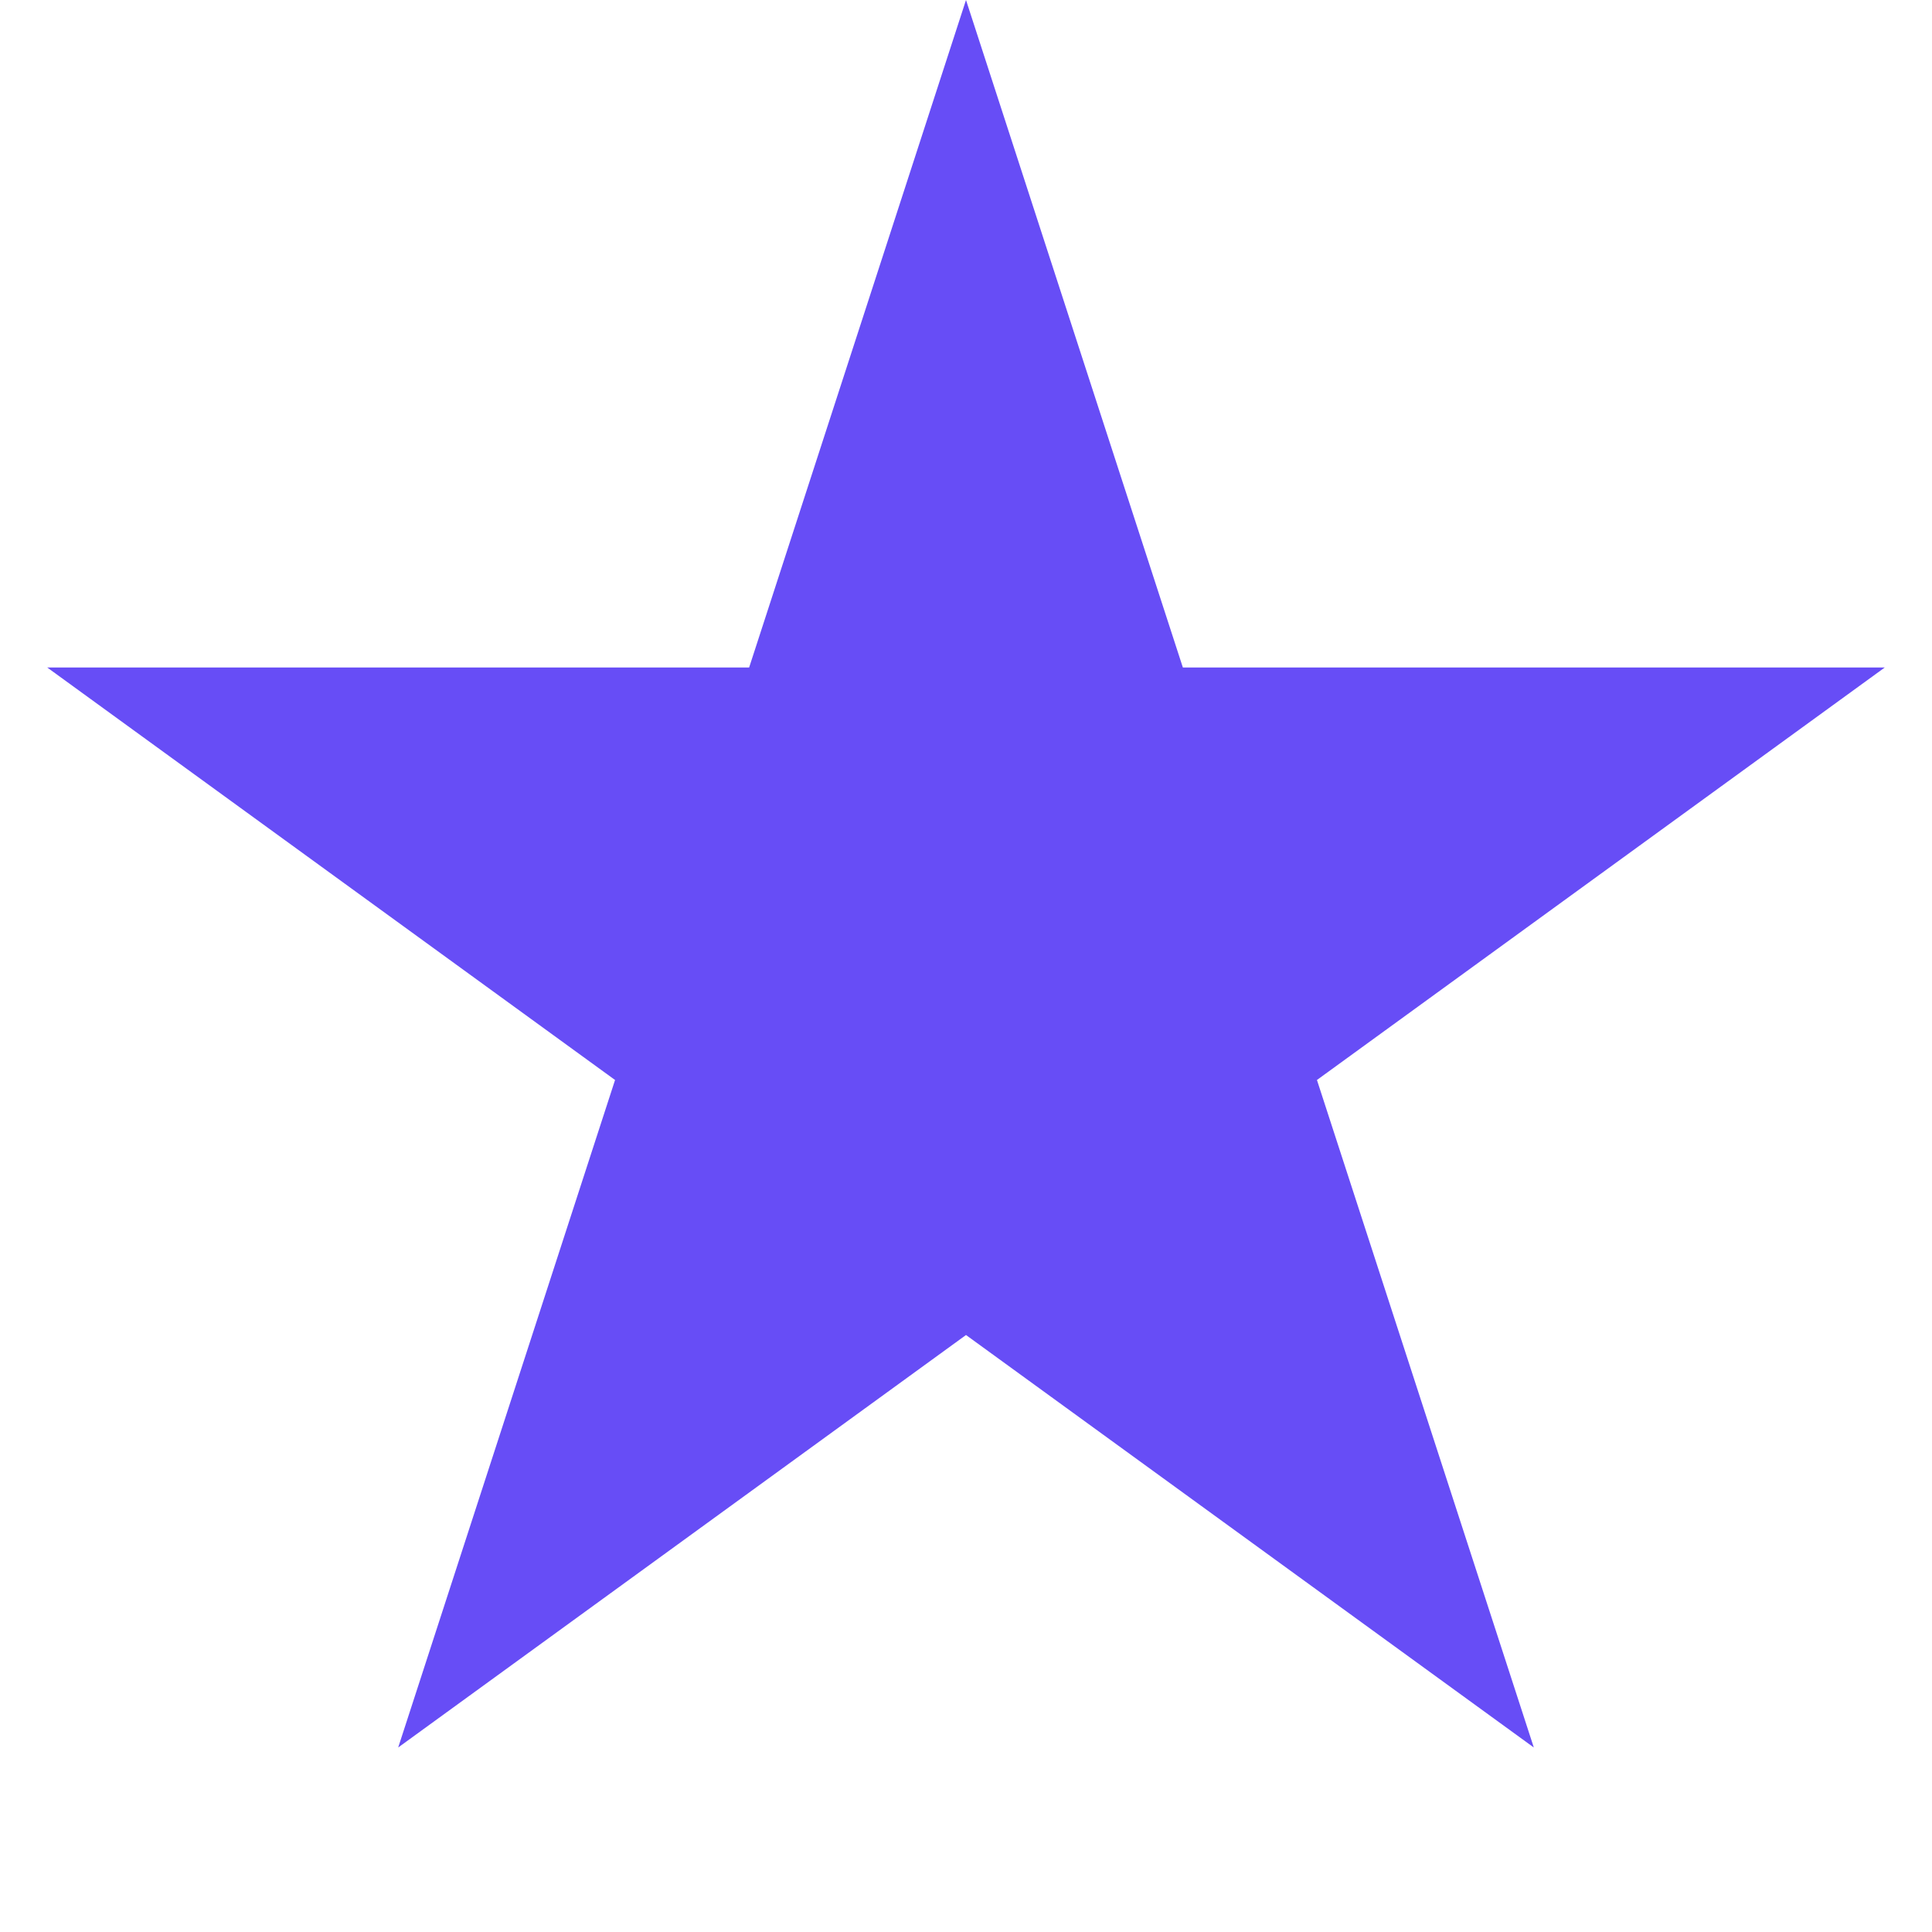
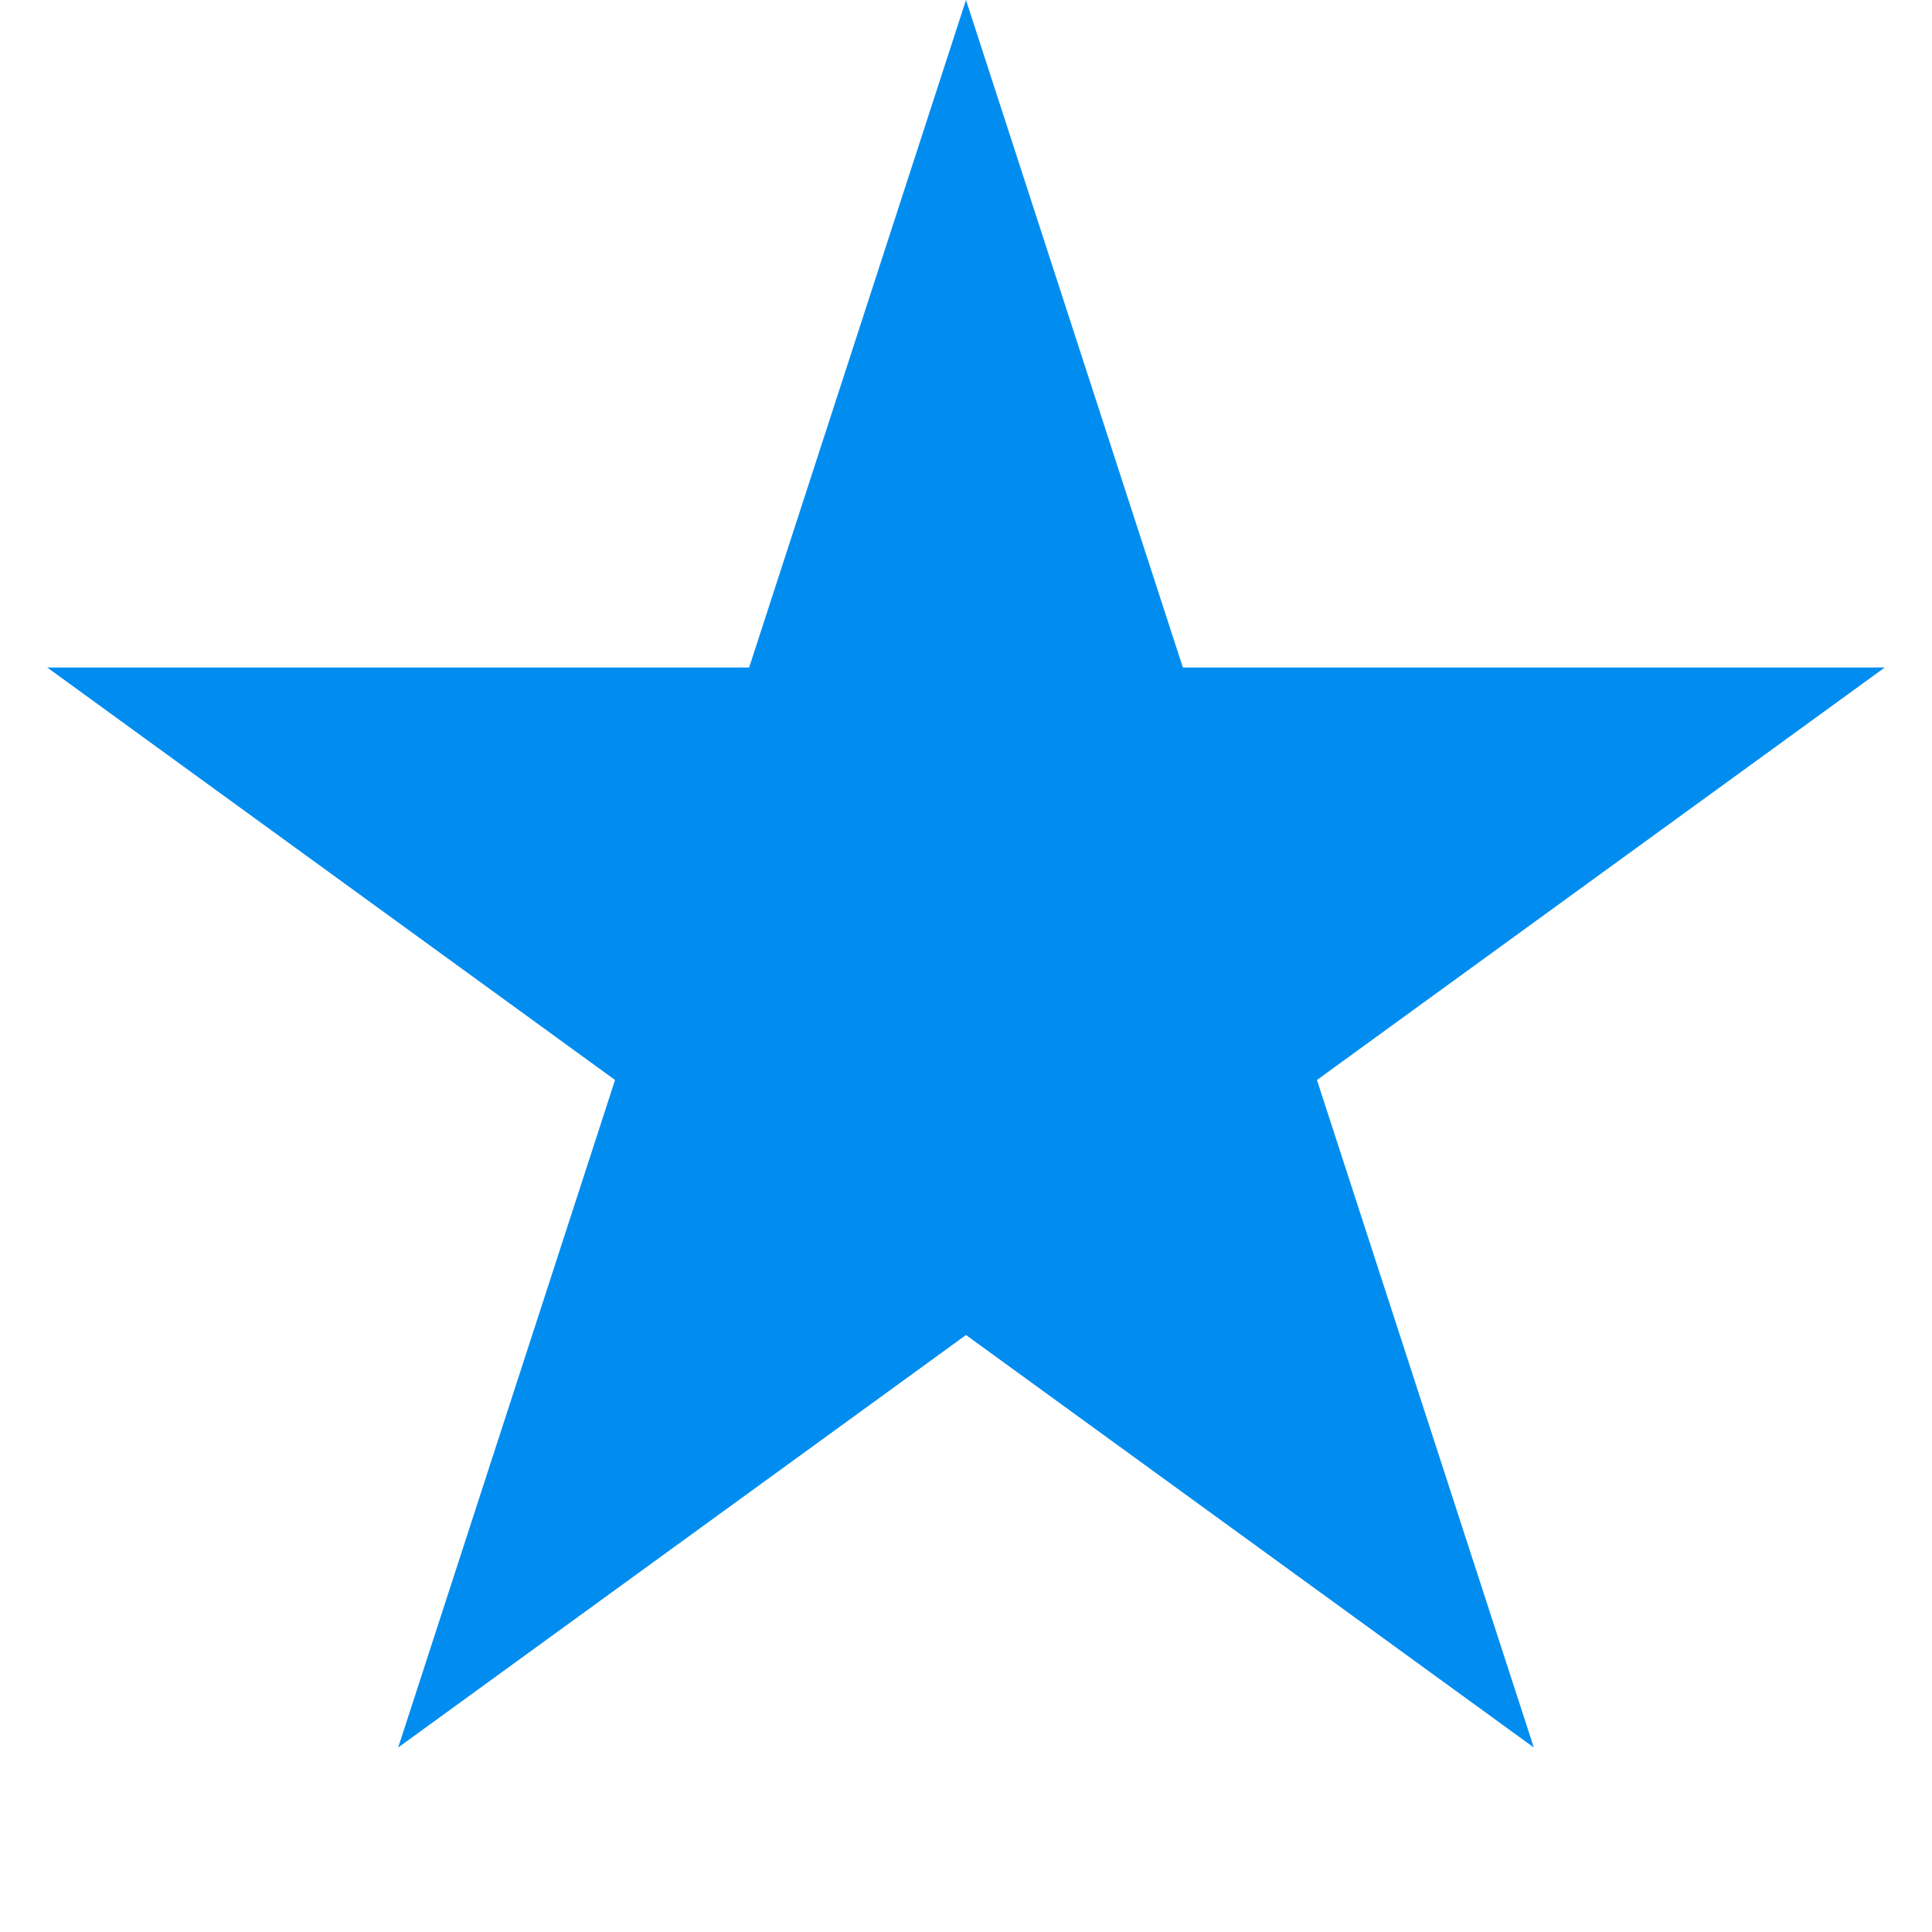
<svg xmlns="http://www.w3.org/2000/svg" width="20" height="20" viewBox="0 0 20 20" fill="none">
-   <path d="M10 0L12.245 6.91H19.511L13.633 11.18L15.878 18.09L10 13.82L4.122 18.09L6.367 11.18L0.489 6.91H7.755L10 0Z" fill="#674DF6" />
+   <path d="M10 0L12.245 6.91H19.511L13.633 11.18L15.878 18.09L10 13.82L4.122 18.09L6.367 11.18L0.489 6.91H7.755L10 0Z" fill="#018DF0" />
</svg>
